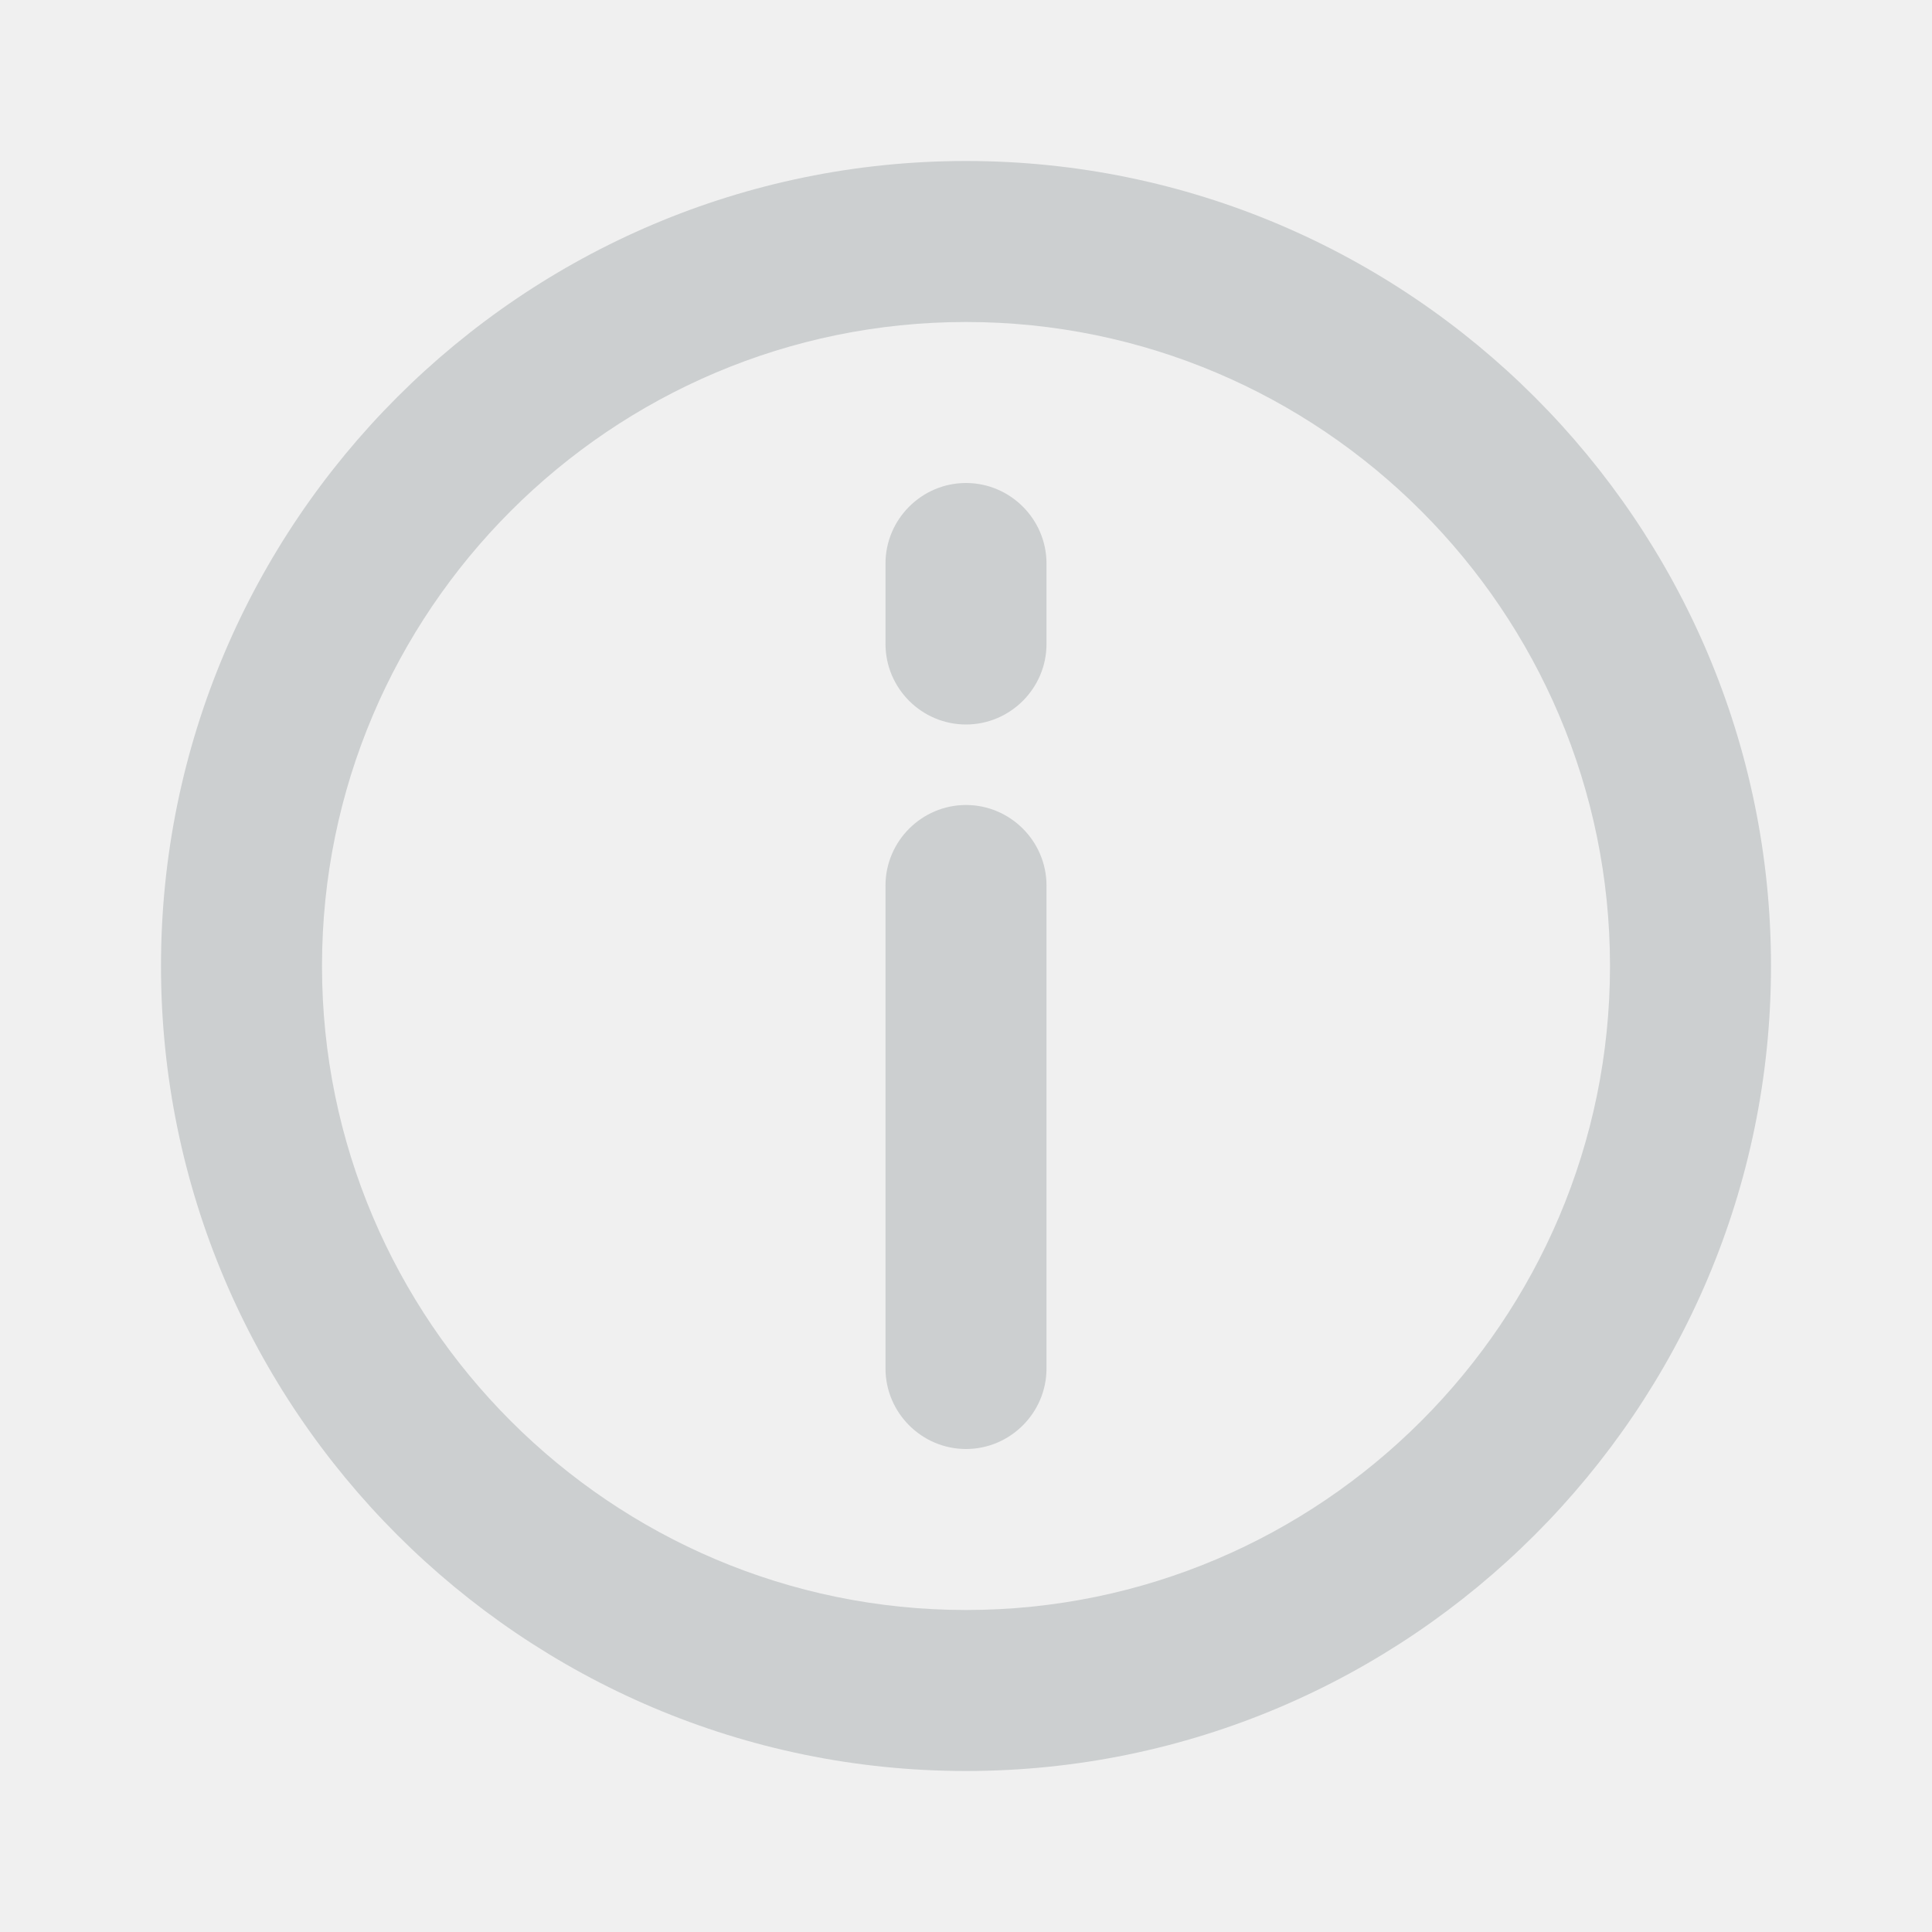
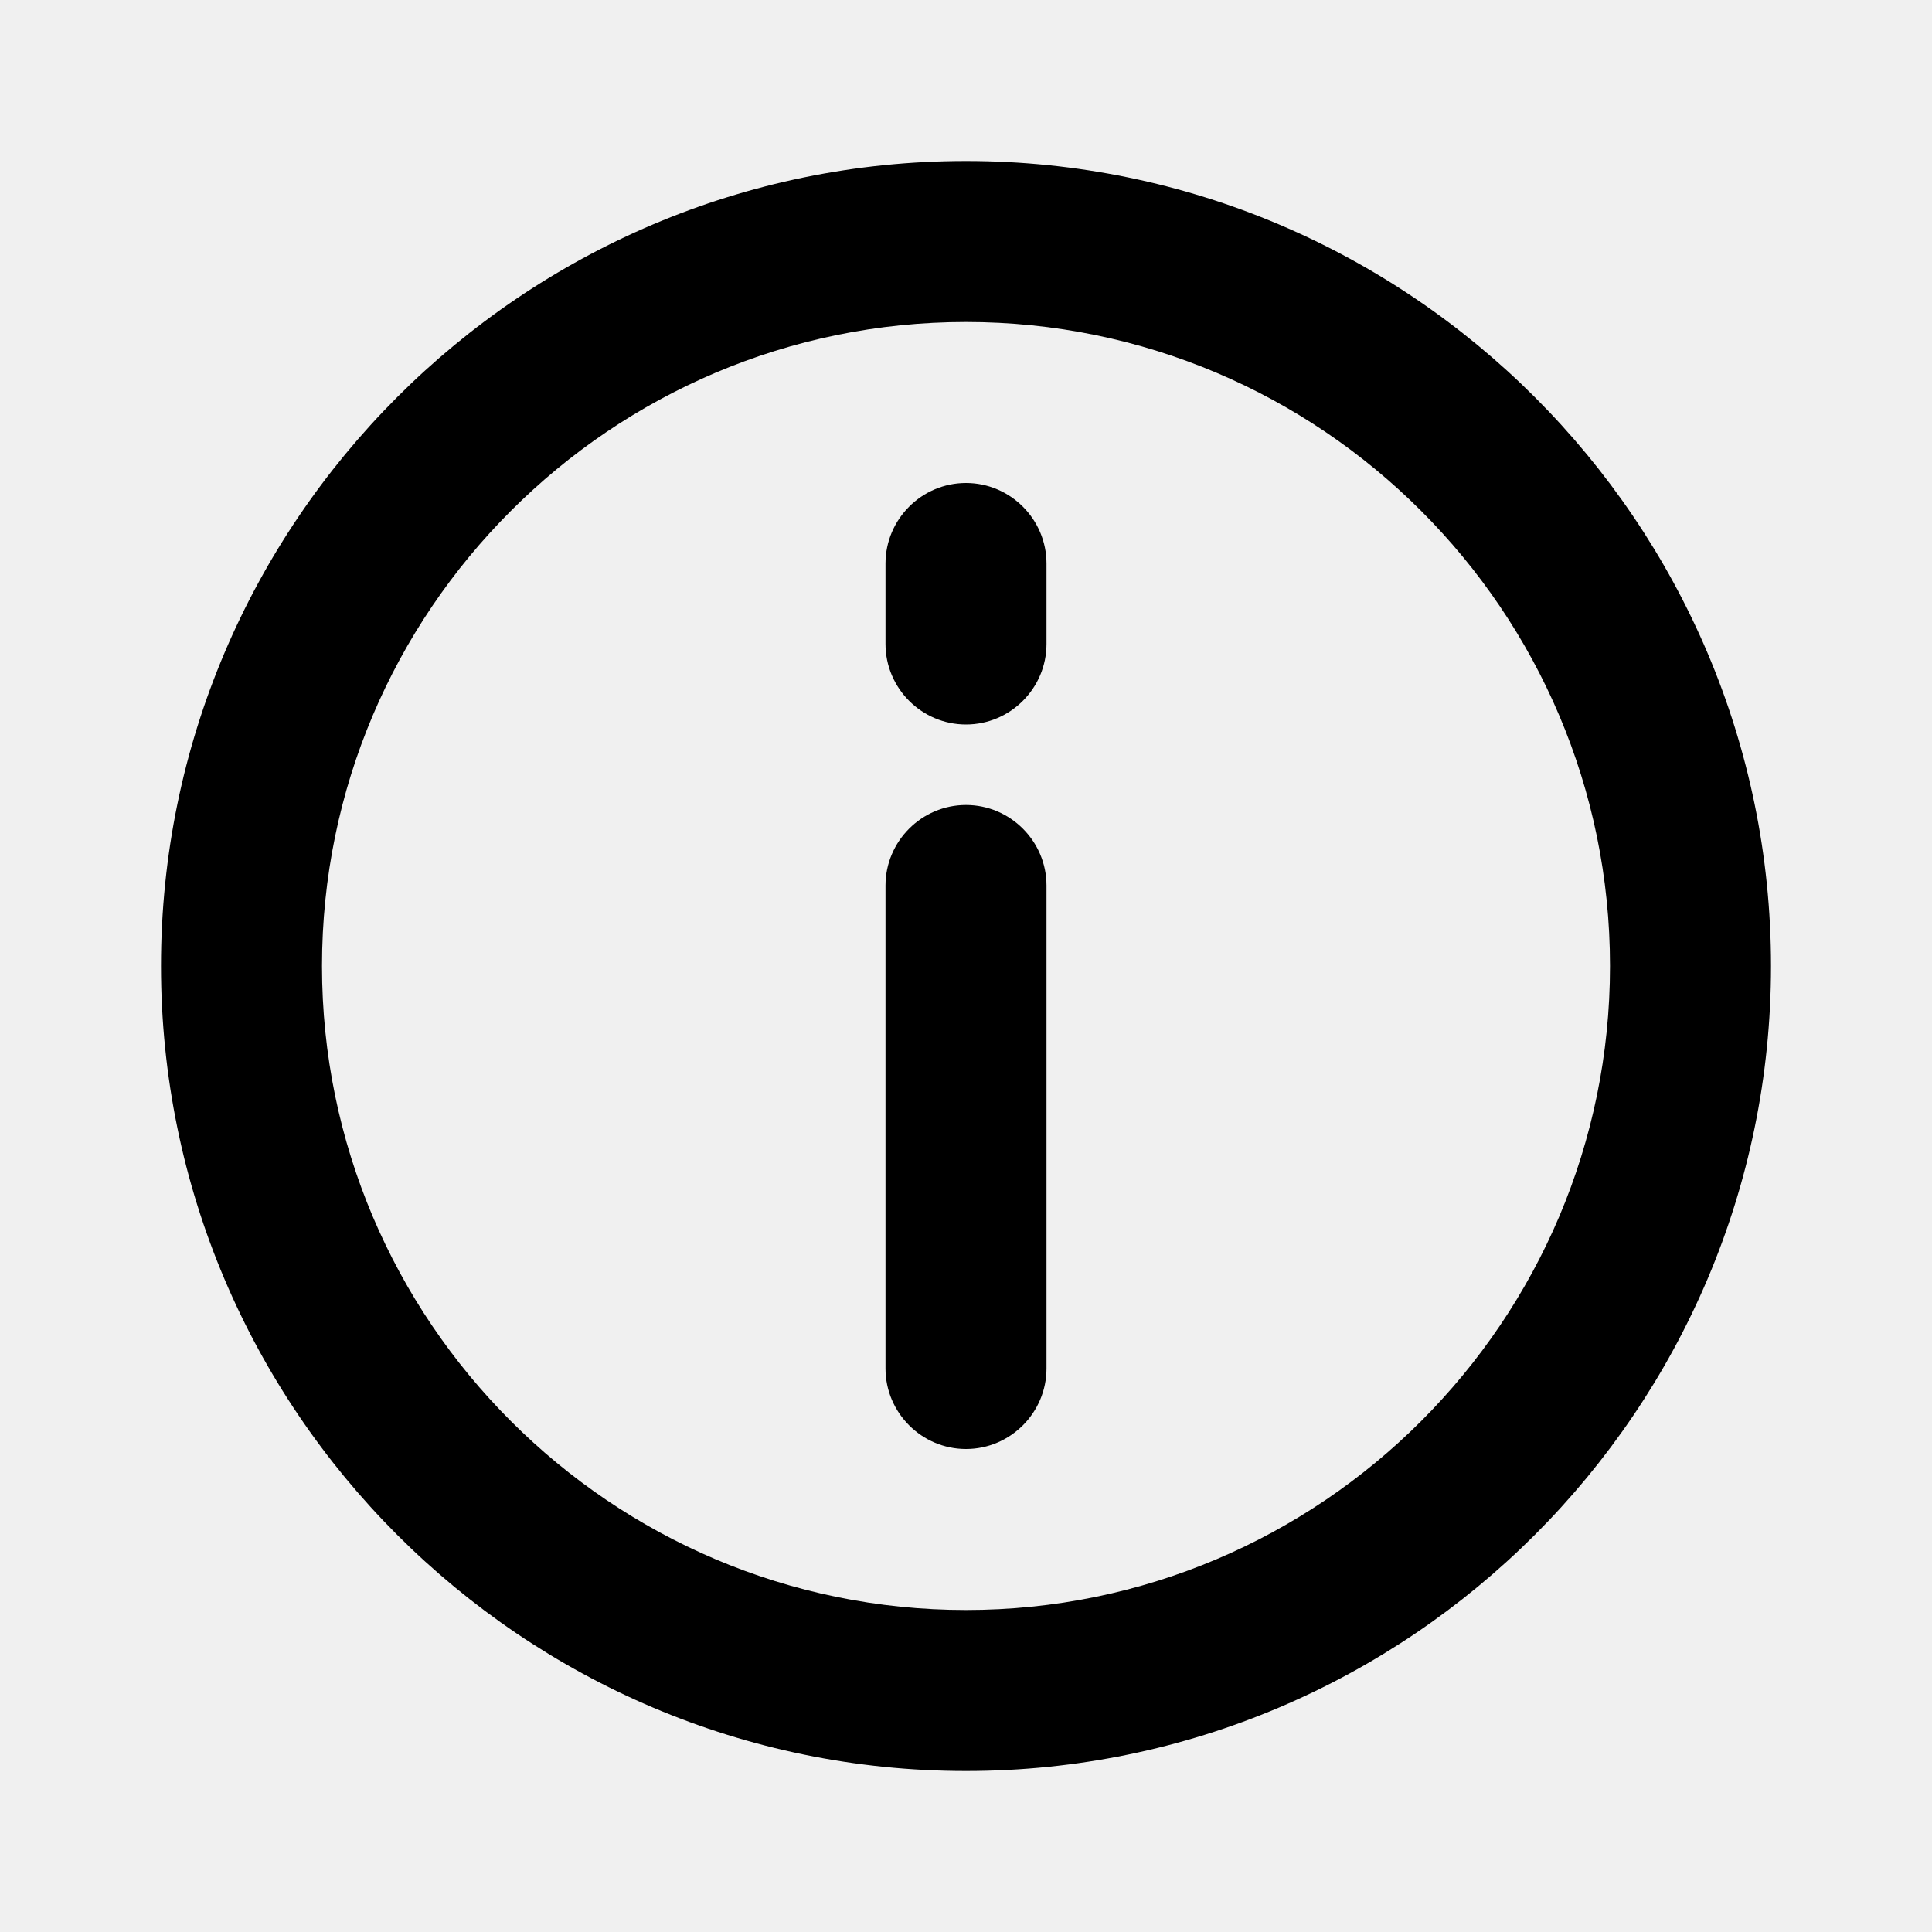
<svg xmlns="http://www.w3.org/2000/svg" width="24" height="24" viewBox="0 0 24 24" fill="none">
  <g clip-path="url(#clip0_374_22877)">
-     <path d="M12 2C6.49 2 2 6.49 2 12C2 17.51 6.49 22 12 22C17.51 22 22 17.51 22 12C22 6.49 17.51 2 12 2ZM12 20C7.59 20 4 16.41 4 12C4 7.59 7.59 4 12 4C16.41 4 20 7.59 20 12C20 16.41 16.41 20 12 20Z" fill="#CCCFD0" />
-     <path d="M12 10C11.45 10 11 10.45 11 11V17C11 17.55 11.45 18 12 18C12.55 18 13 17.55 13 17V11C13 10.45 12.55 10 12 10Z" fill="#CCCFD0" />
-     <path d="M12 6C11.45 6 11 6.45 11 7V8C11 8.55 11.45 9 12 9C12.55 9 13 8.55 13 8V7C13 6.45 12.55 6 12 6Z" fill="#CCCFD0" />
+     <path d="M12 2C6.49 2 2 6.49 2 12C2 17.51 6.49 22 12 22C17.51 22 22 17.51 22 12C22 6.49 17.51 2 12 2ZM12 20C7.59 20 4 16.41 4 12C4 7.59 7.59 4 12 4C16.41 4 20 7.59 20 12C20 16.41 16.41 20 12 20Z" fill="currentColor" />
+     <path d="M12 10C11.45 10 11 10.45 11 11V17C11 17.55 11.45 18 12 18C12.55 18 13 17.55 13 17V11C13 10.45 12.55 10 12 10Z" fill="currentColor" />
+     <path d="M12 6C11.45 6 11 6.45 11 7V8C11 8.55 11.45 9 12 9C12.55 9 13 8.55 13 8V7C13 6.45 12.55 6 12 6Z" fill="currentColor" />
  </g>
  <defs>
    <clipPath id="clip0_374_22877">
      <rect width="20" height="20" fill="white" transform="translate(2 2)" />
    </clipPath>
  </defs>
</svg>
